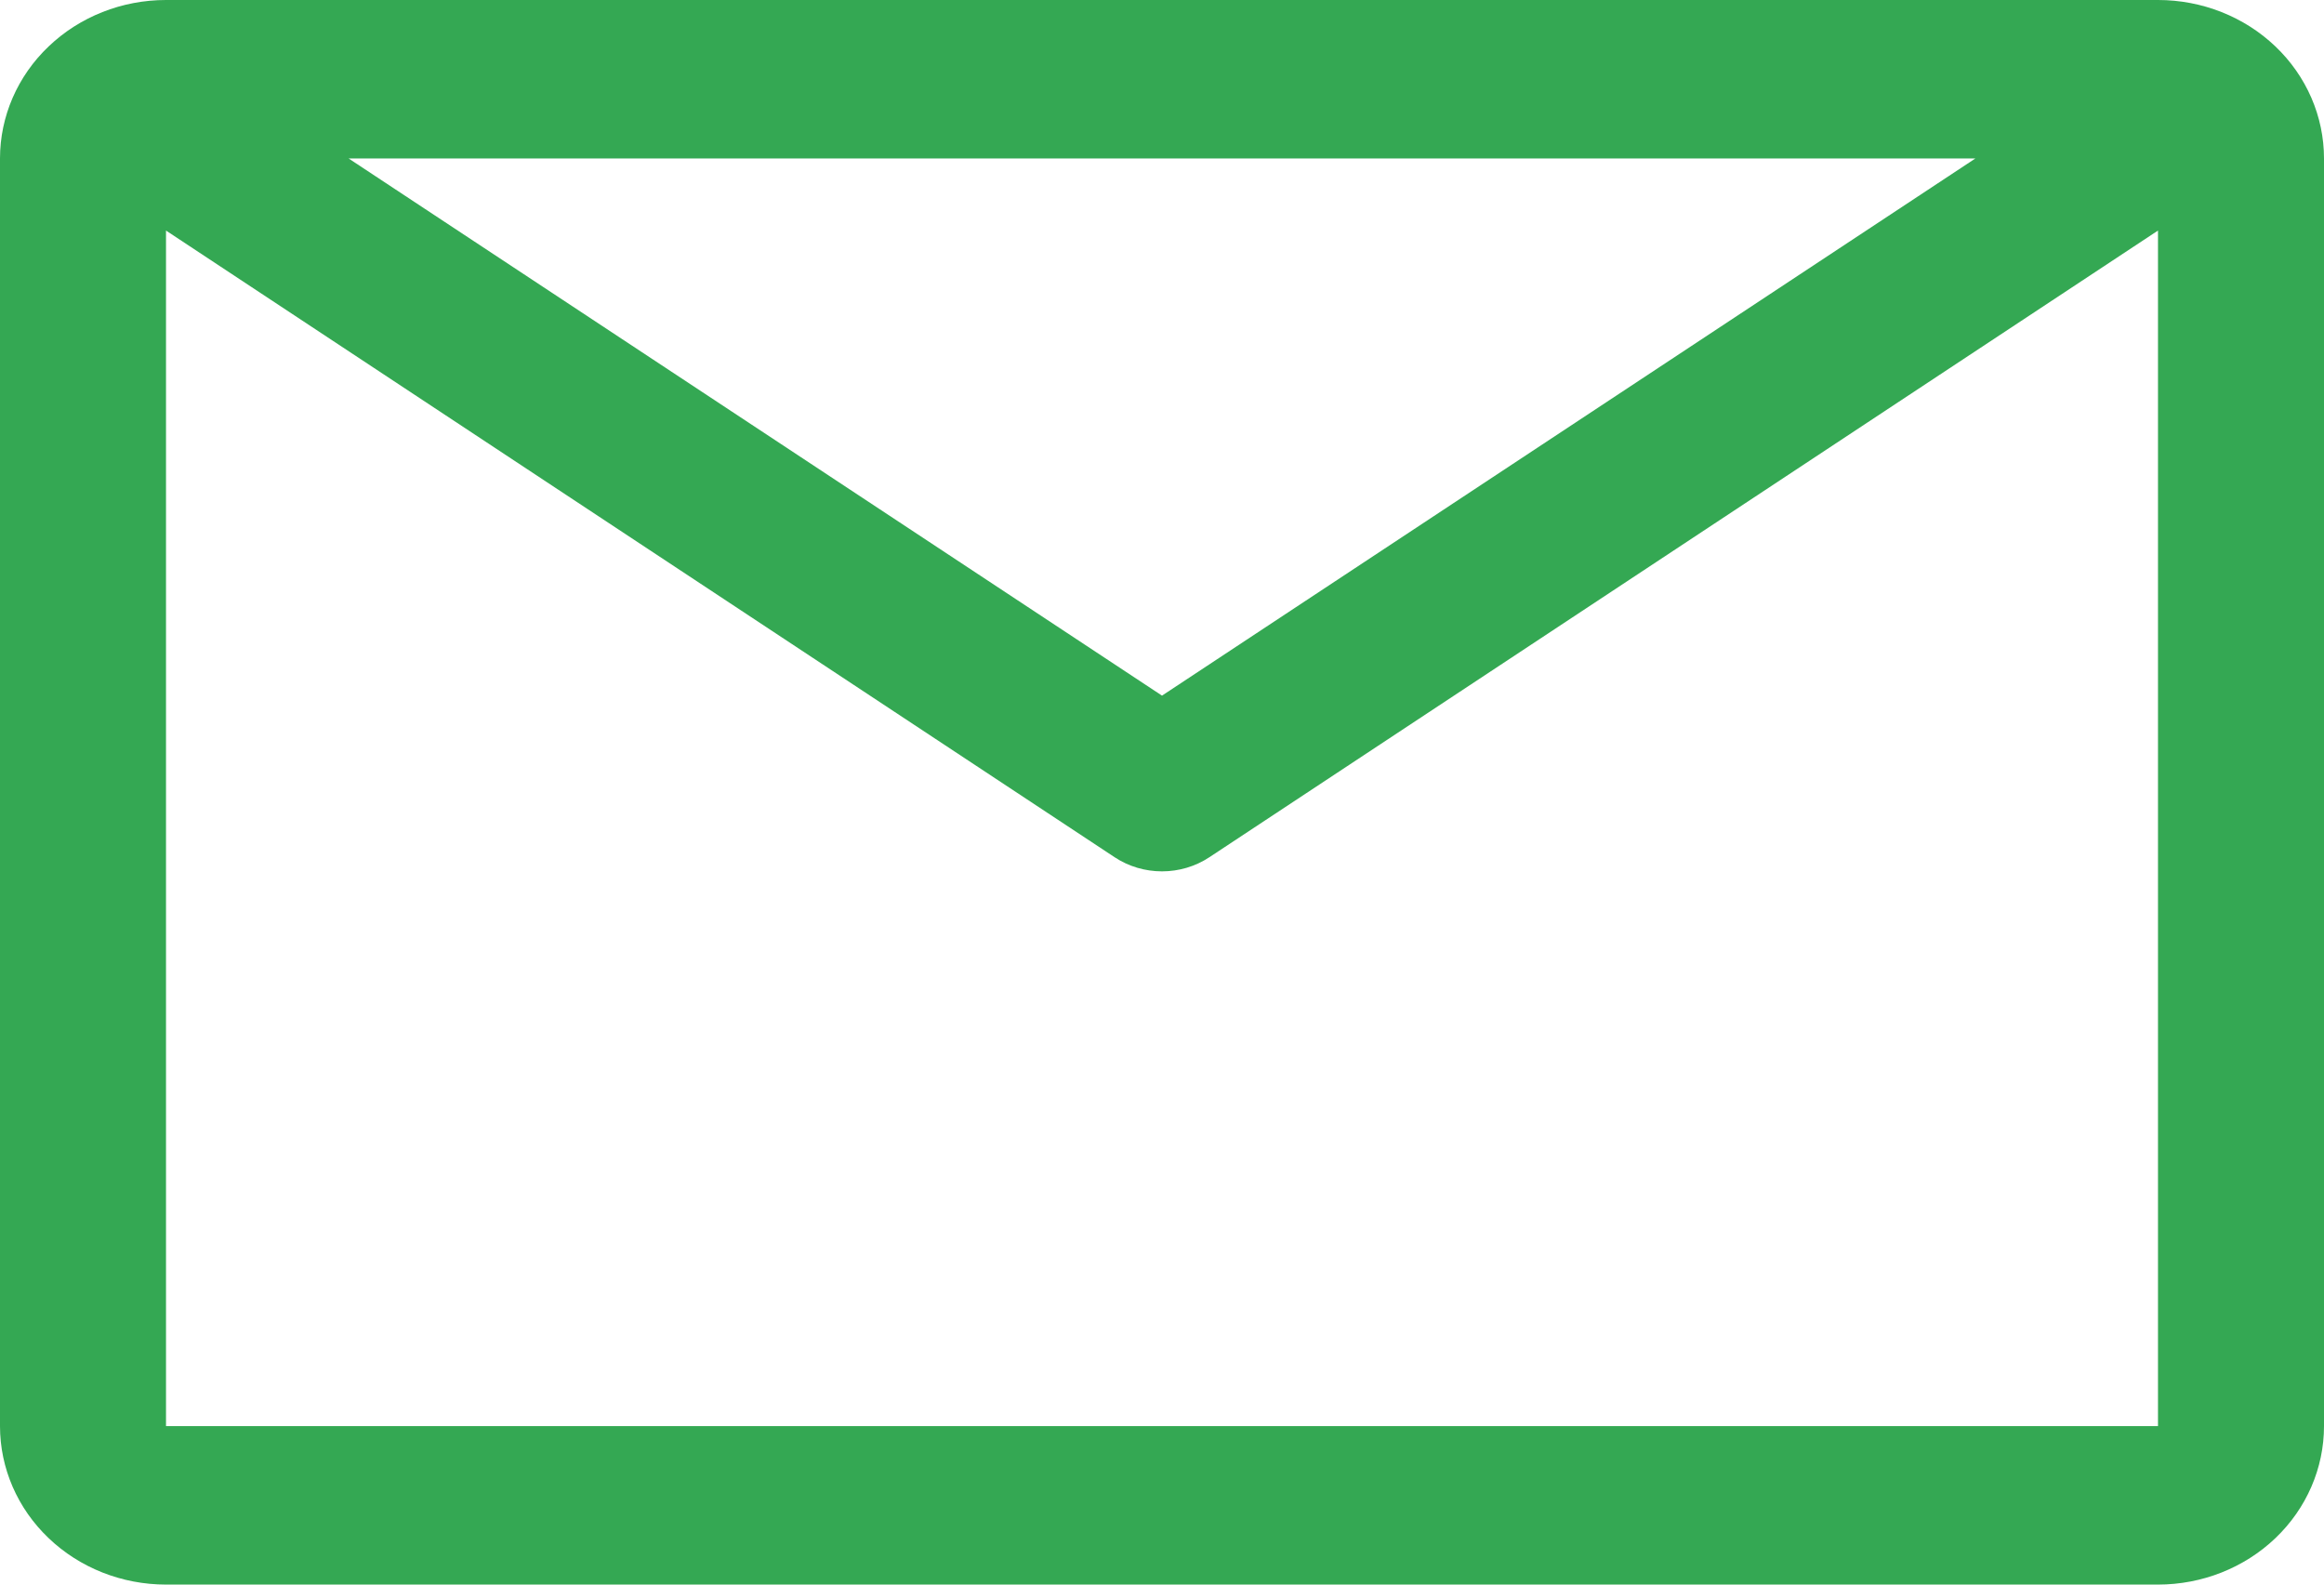
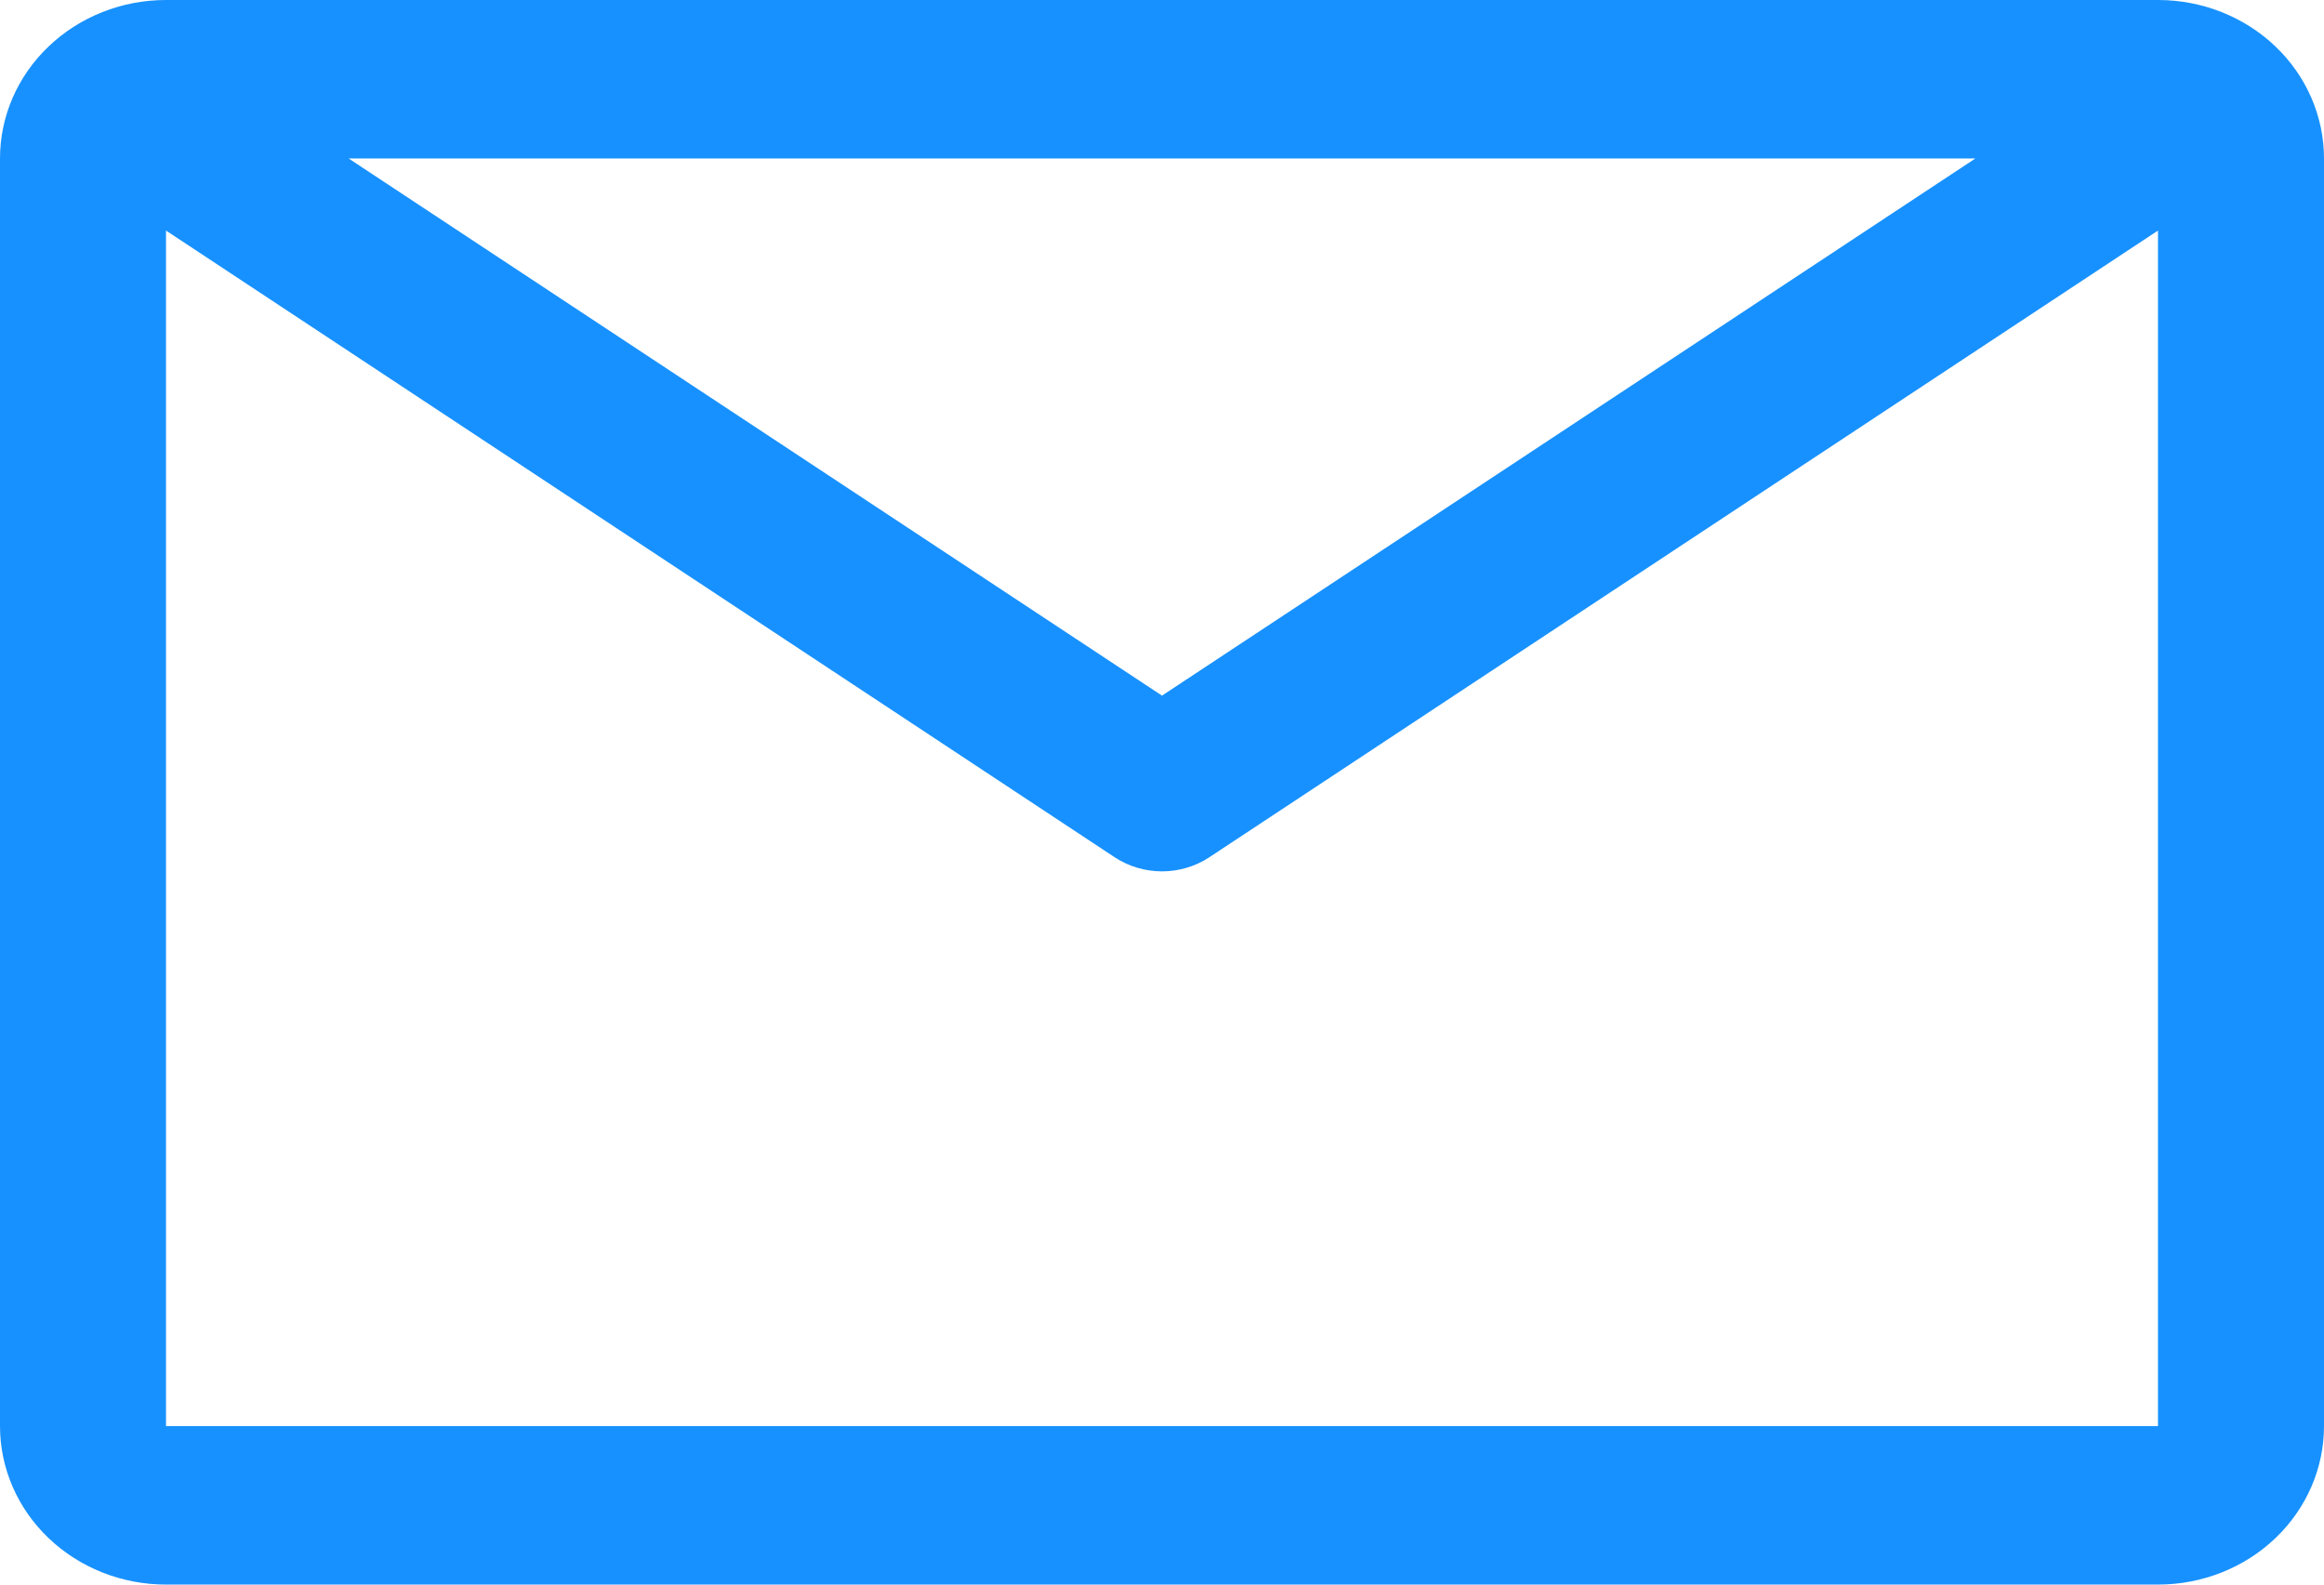
<svg xmlns="http://www.w3.org/2000/svg" width="44" height="30" viewBox="0 0 44 30" fill="none">
-   <path d="M40.857 0H3.143C2.309 0 1.51 0.316 0.921 0.879C0.331 1.441 0 2.204 0 3V27C0 27.796 0.331 28.559 0.921 29.121C1.51 29.684 2.309 30 3.143 30H40.857C41.691 30 42.49 29.684 43.08 29.121C43.669 28.559 44 27.796 44 27V3C44 2.204 43.669 1.441 43.08 0.879C42.49 0.316 41.691 0 40.857 0ZM37.4 3L22 13.17L6.6 3H37.4ZM3.143 27V4.365L21.104 16.23C21.367 16.404 21.68 16.497 22 16.497C22.32 16.497 22.633 16.404 22.896 16.23L40.857 4.365V27H3.143Z" fill="#34A853" />
+   <path d="M40.857 0H3.143C2.309 0 1.51 0.316 0.921 0.879C0.331 1.441 0 2.204 0 3V27C0 27.796 0.331 28.559 0.921 29.121C1.51 29.684 2.309 30 3.143 30H40.857C41.691 30 42.49 29.684 43.08 29.121C43.669 28.559 44 27.796 44 27V3C44 2.204 43.669 1.441 43.08 0.879C42.49 0.316 41.691 0 40.857 0ZM37.4 3L22 13.17L6.6 3H37.4ZM3.143 27V4.365L21.104 16.23C21.367 16.404 21.68 16.497 22 16.497C22.32 16.497 22.633 16.404 22.896 16.23L40.857 4.365V27H3.143Z" fill="#1791FF" />
</svg>
